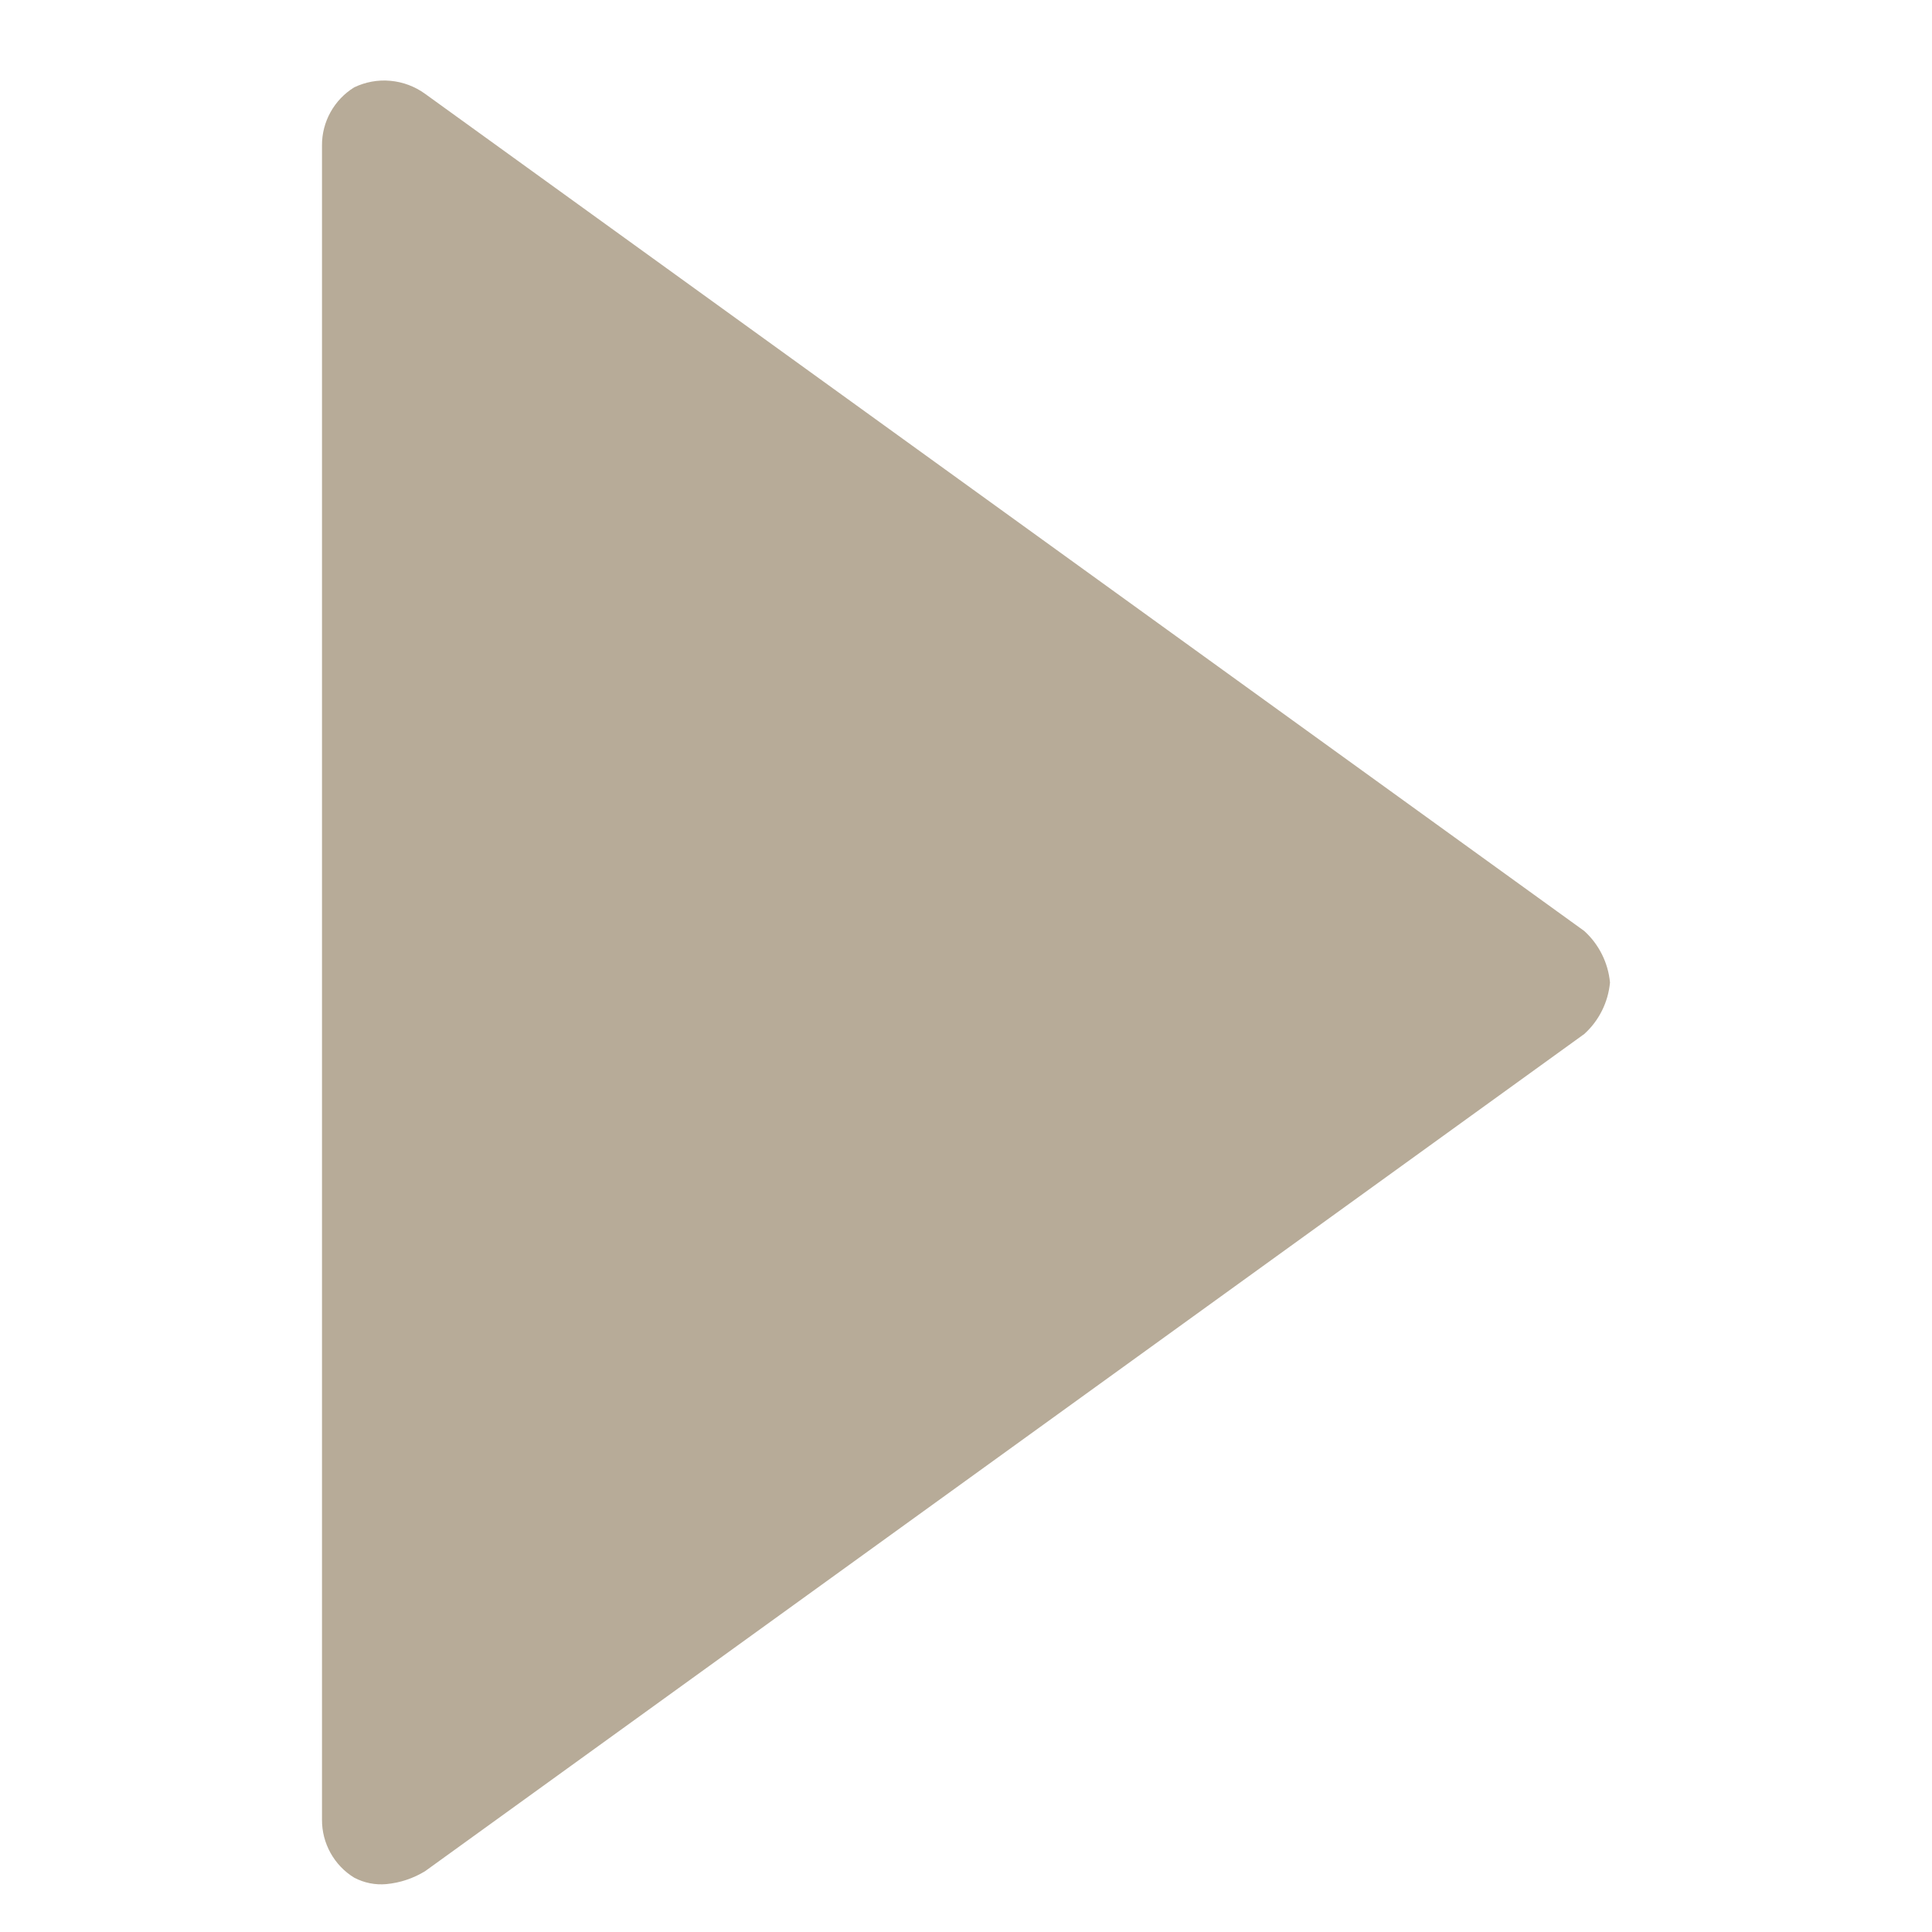
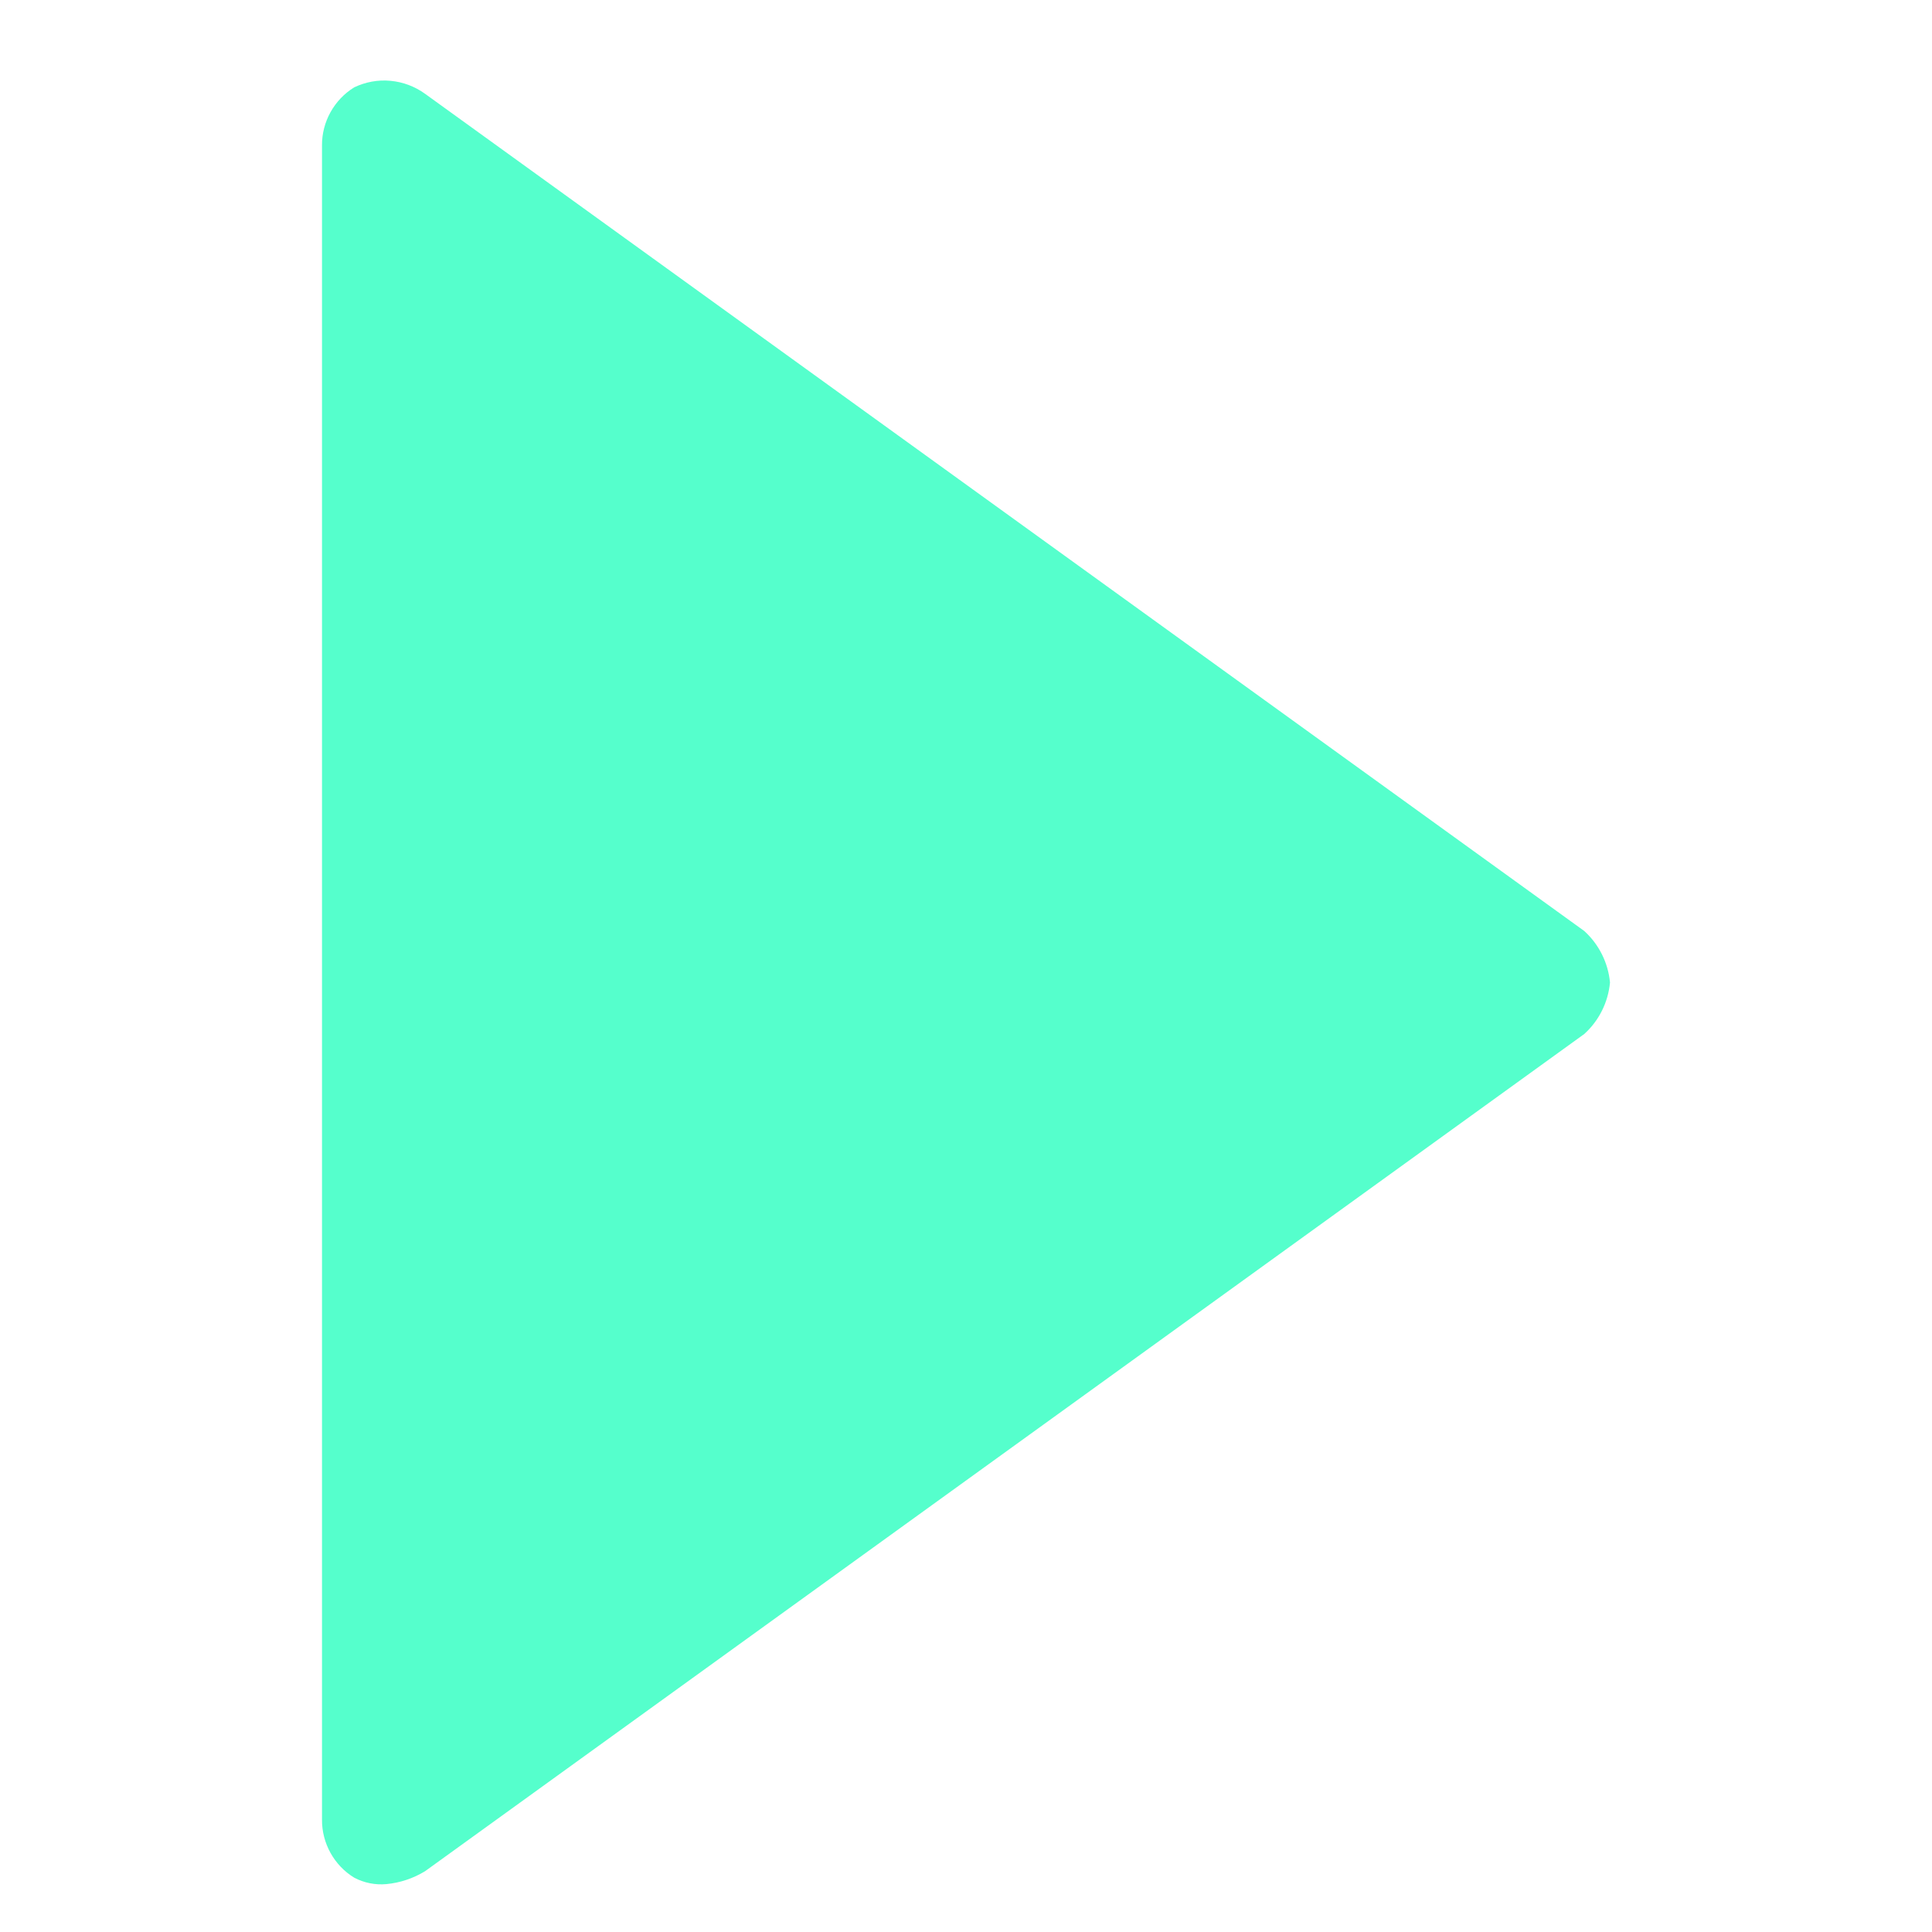
<svg xmlns="http://www.w3.org/2000/svg" width="24" height="24" viewBox="0 0 24 24" fill="none">
-   <path d="M20 12.205C19.977 11.96 19.863 11.731 19.68 11.565L5.28 1.165C5.154 1.074 5.006 1.018 4.851 1.004C4.696 0.989 4.54 1.018 4.4 1.085C4.277 1.161 4.176 1.267 4.106 1.393C4.036 1.519 3.999 1.661 4 1.805V22.605C3.999 22.75 4.036 22.892 4.106 23.018C4.176 23.144 4.277 23.25 4.4 23.325C4.523 23.39 4.662 23.418 4.8 23.405C4.97 23.389 5.134 23.334 5.28 23.245L19.68 12.845C19.863 12.68 19.977 12.451 20 12.205Z" fill="#B7AB98" />
+   <path d="M20 12.205C19.977 11.96 19.863 11.731 19.68 11.565L5.28 1.165C5.154 1.074 5.006 1.018 4.851 1.004C4.696 0.989 4.54 1.018 4.4 1.085C4.277 1.161 4.176 1.267 4.106 1.393C4.036 1.519 3.999 1.661 4 1.805V22.605C3.999 22.75 4.036 22.892 4.106 23.018C4.176 23.144 4.277 23.25 4.4 23.325C4.523 23.39 4.662 23.418 4.8 23.405C4.97 23.389 5.134 23.334 5.28 23.245L19.68 12.845C19.863 12.68 19.977 12.451 20 12.205Z" fill="#55ffcc" />
</svg>
